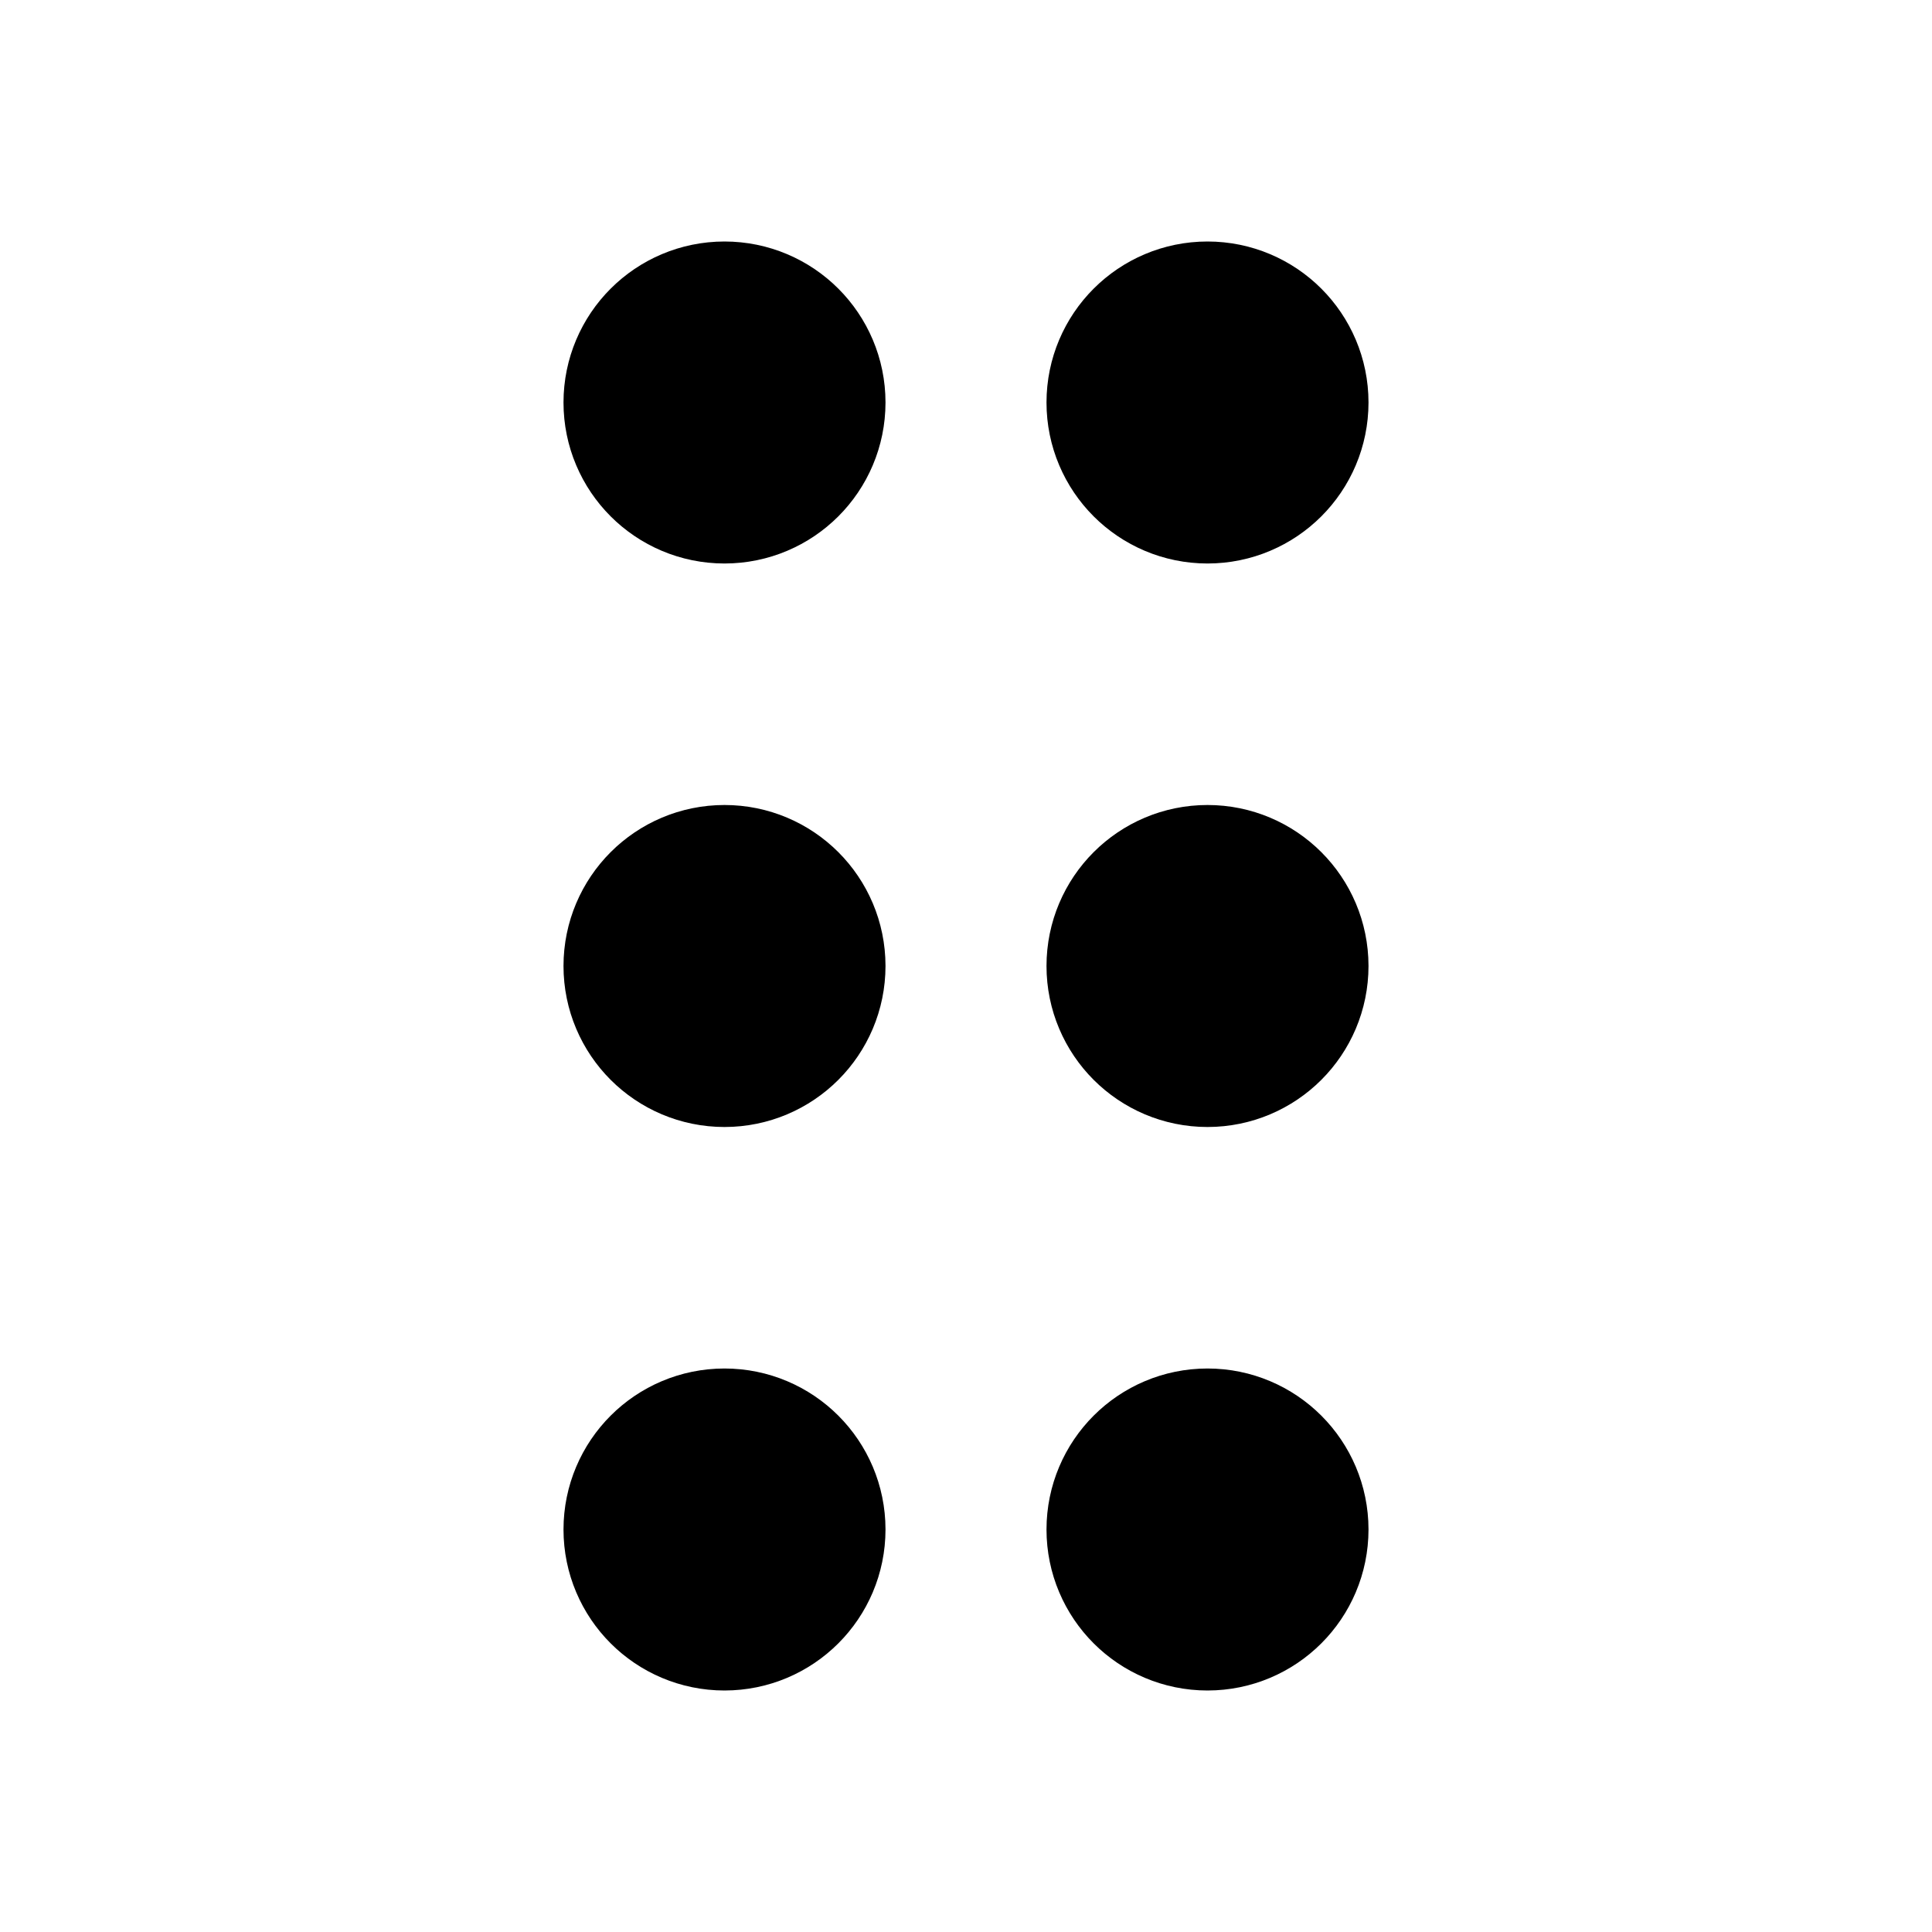
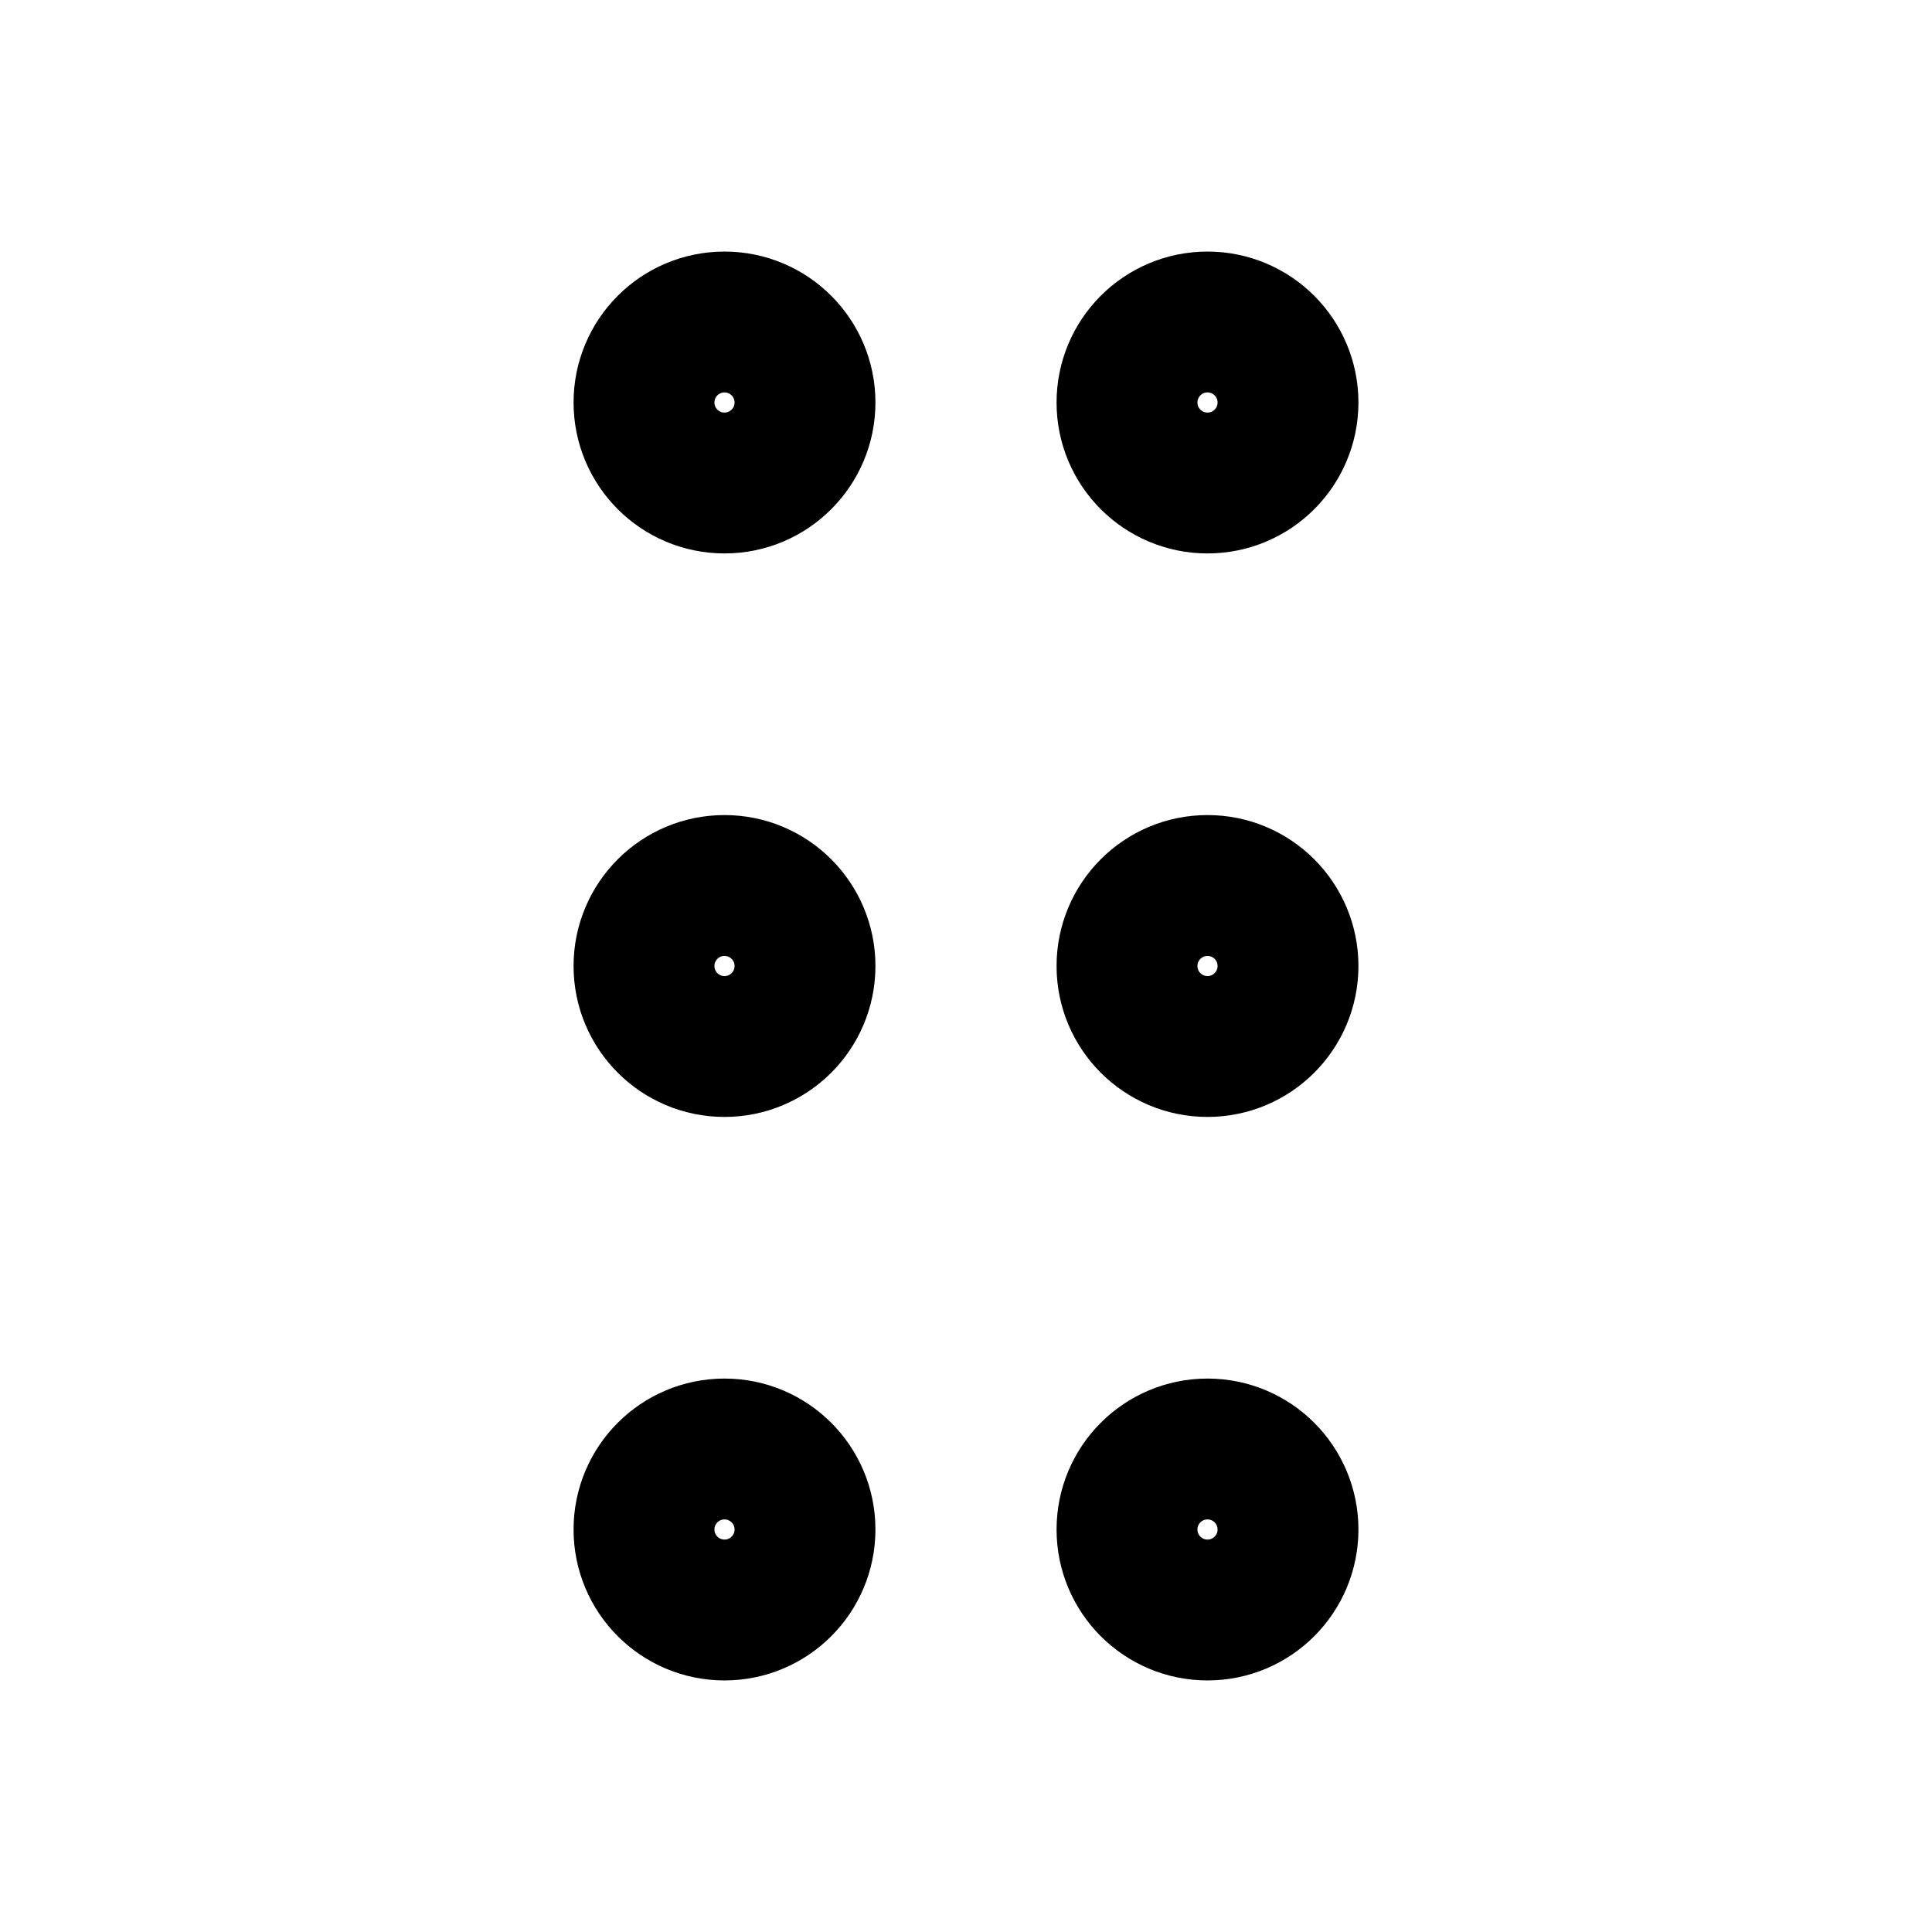
- <svg xmlns="http://www.w3.org/2000/svg" width="24" height="24" viewBox="0 0 24 24" fill="none" stroke="currentColor" stroke-width="2" stroke-linecap="round" stroke-linejoin="round">
+ <svg xmlns="http://www.w3.org/2000/svg" class="lucide lucide-grip-vertical" width="24" height="24" viewBox="0 0 24 24" fill="none" stroke="currentColor" stroke-width="1.75" stroke-linecap="round" stroke-linejoin="round">
  <circle cx="9" cy="12" r="1" />
  <circle cx="9" cy="5" r="1" />
  <circle cx="9" cy="19" r="1" />
  <circle cx="15" cy="12" r="1" />
  <circle cx="15" cy="5" r="1" />
  <circle cx="15" cy="19" r="1" />
</svg>
